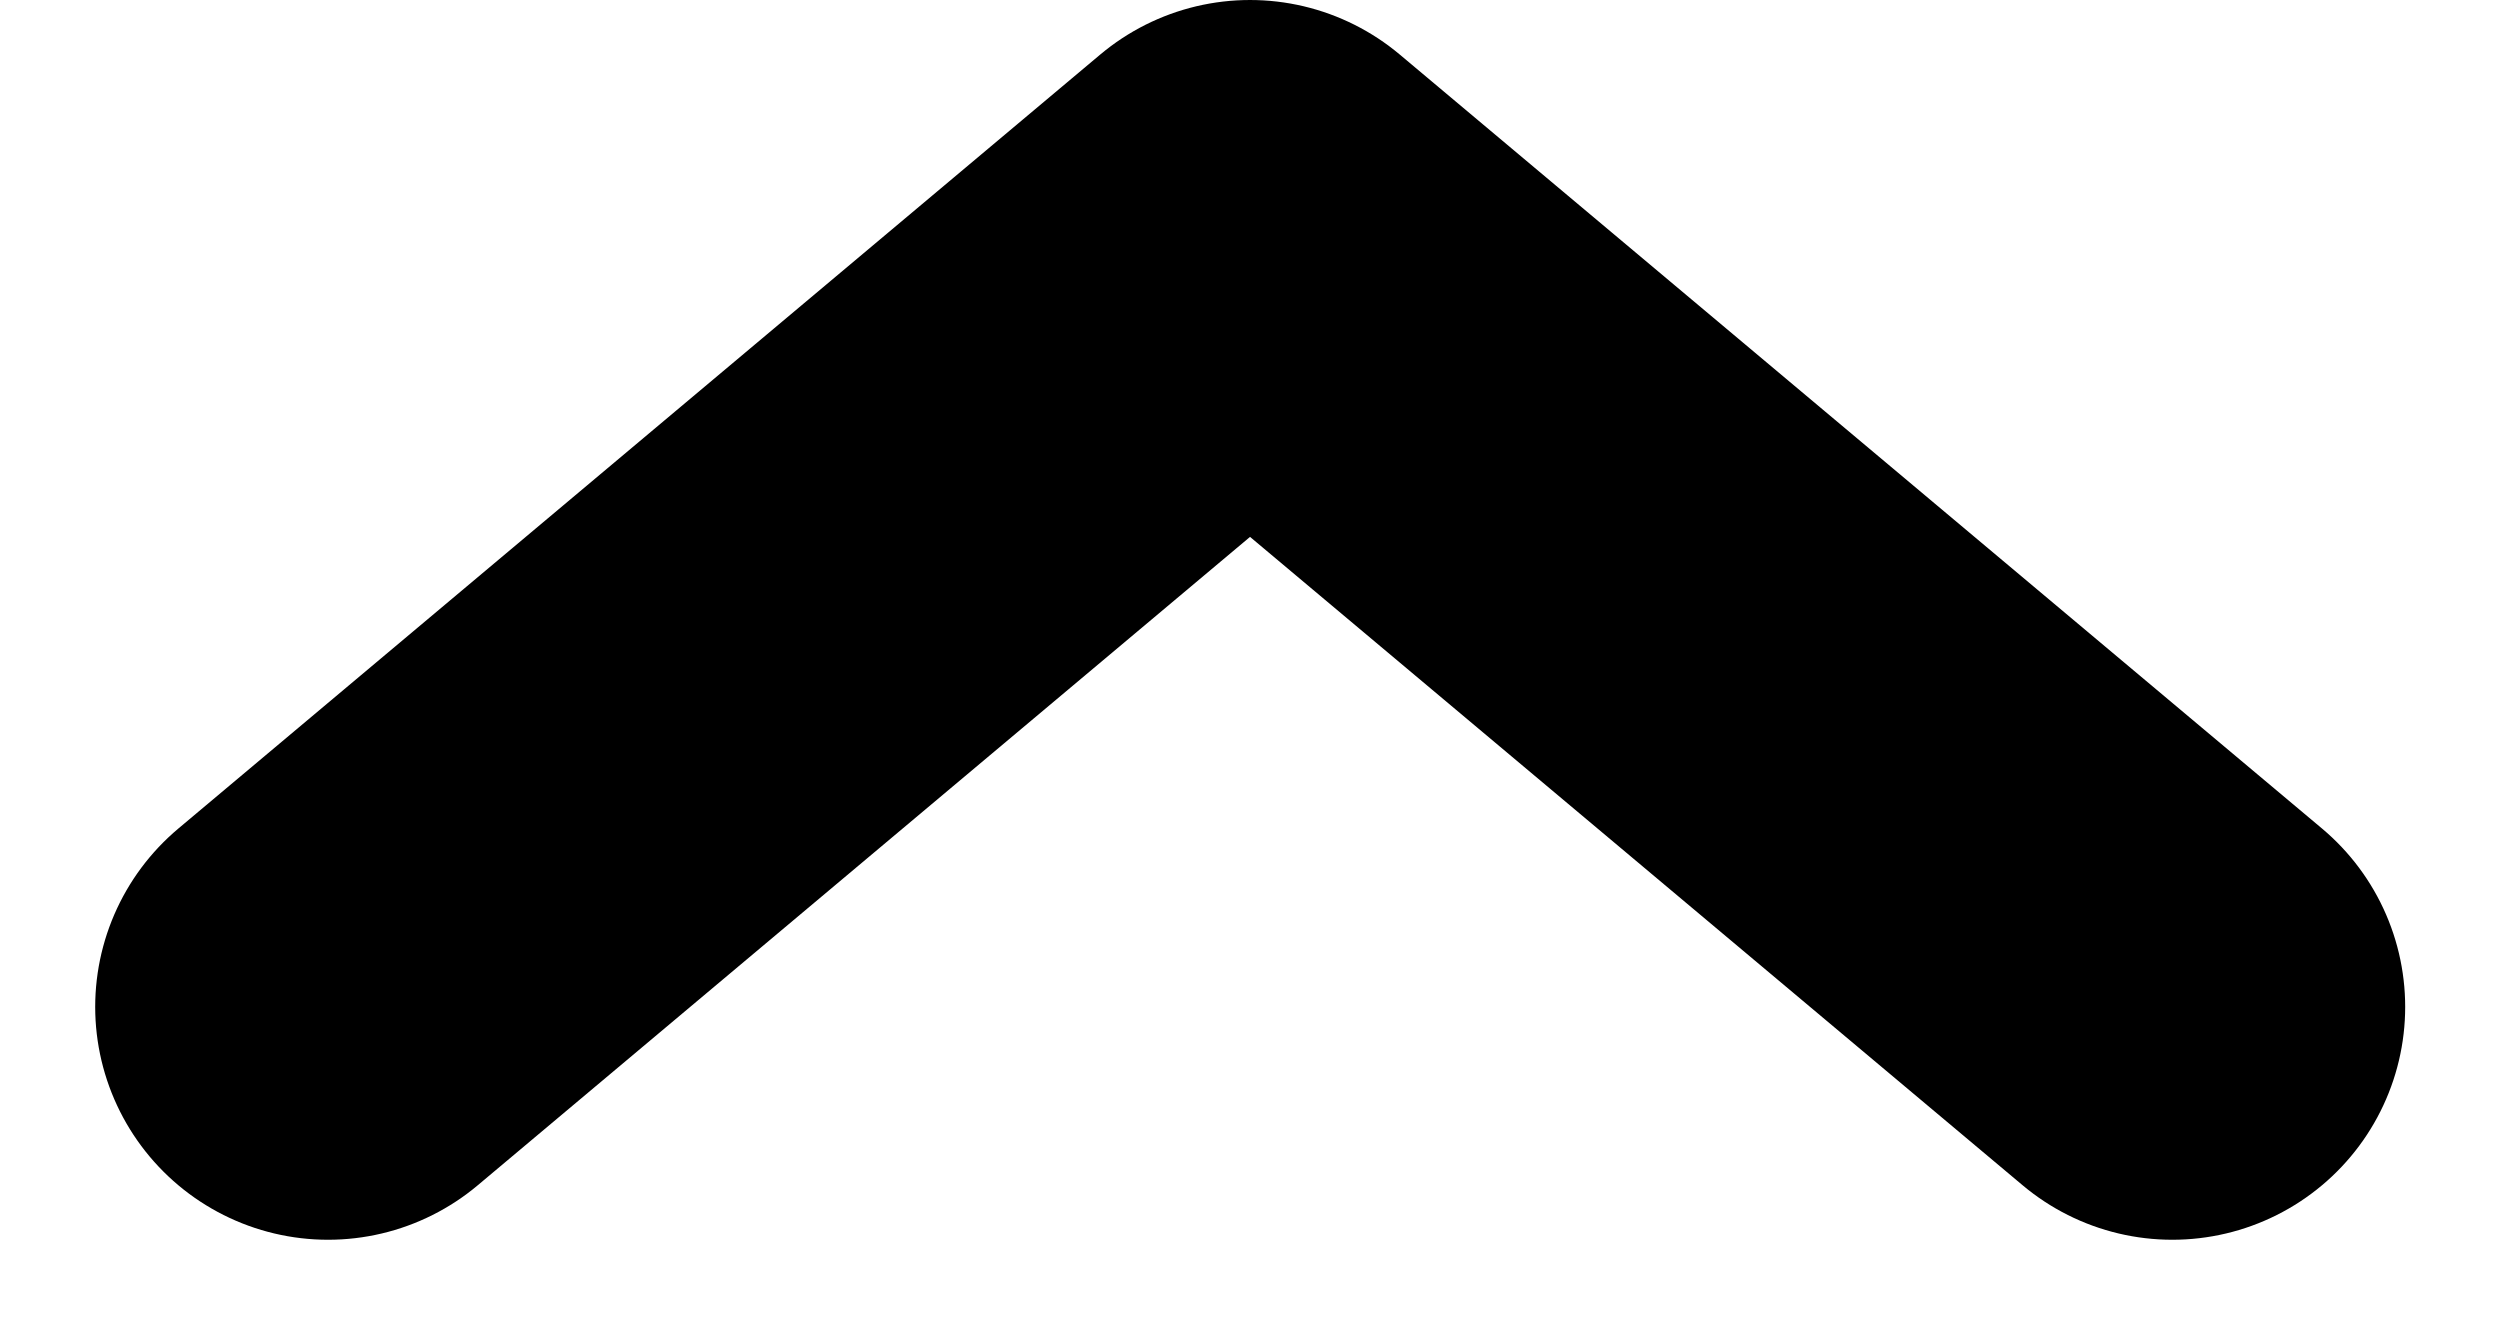
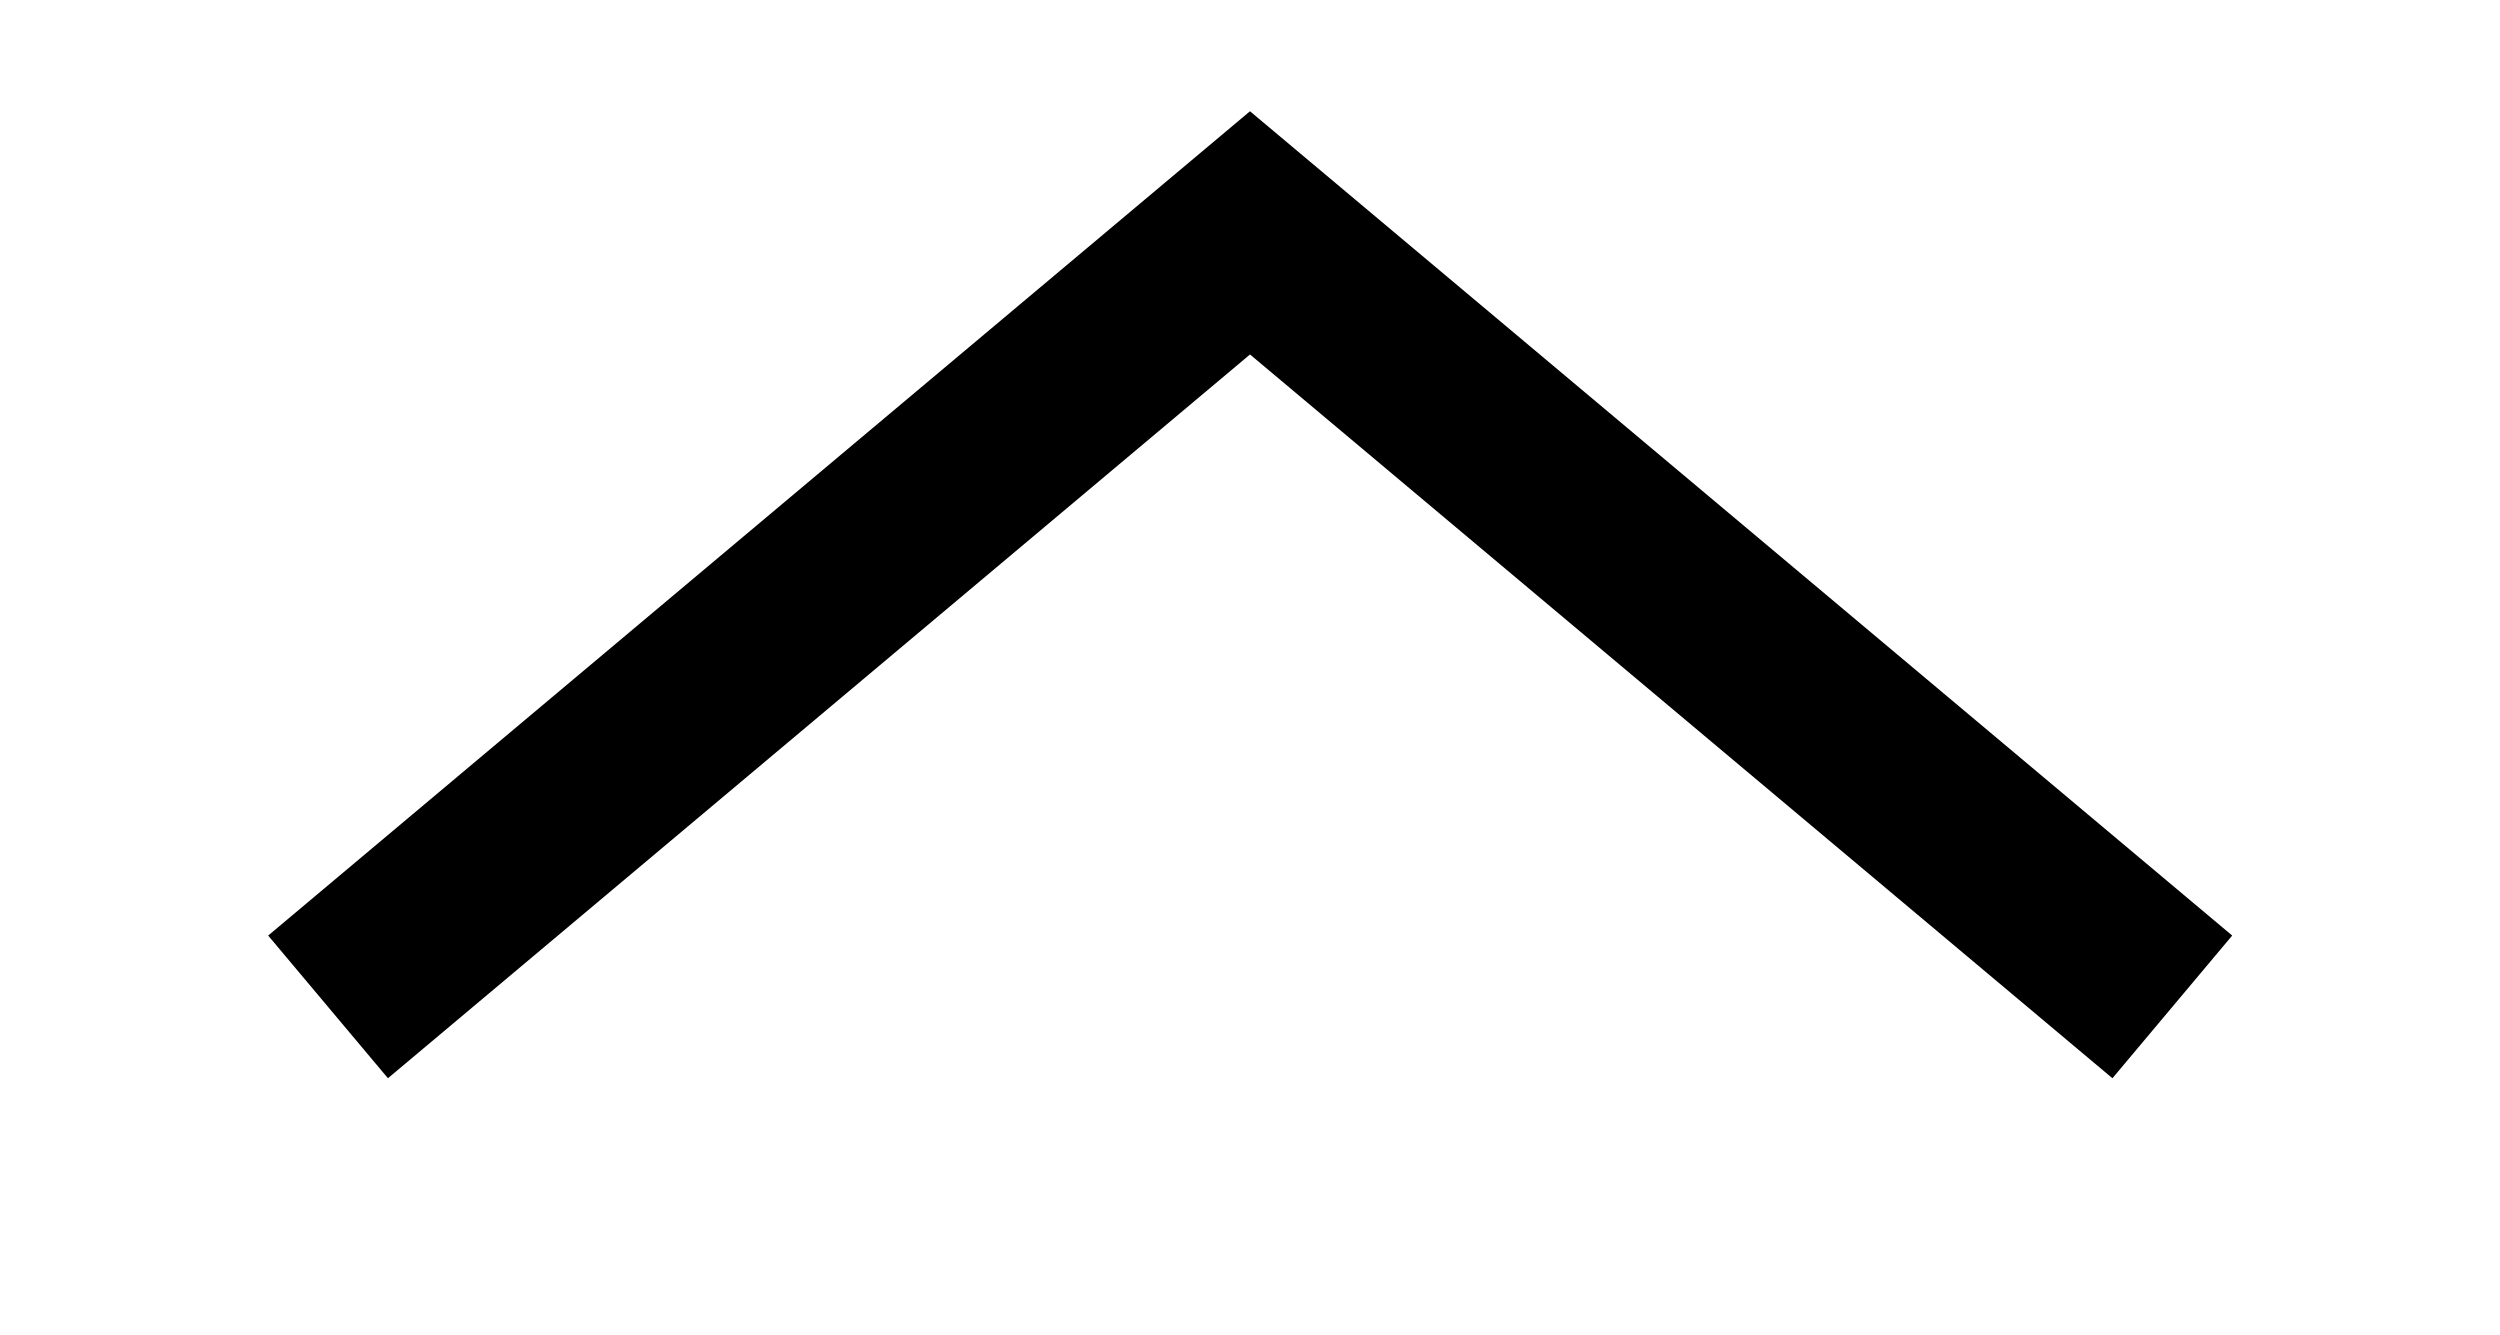
<svg xmlns="http://www.w3.org/2000/svg" width="13.42" height="7.166" viewBox="0 0 13.42 7.166">
-   <path id="Path_1" data-name="Path 1" d="M6,9.155,10.949,5,15.9,9.155" transform="translate(-4.239 -3.75)" fill="none" stroke="#000" stroke-linecap="round" stroke-linejoin="round" stroke-width="2.5" />
+   <path id="Path_1" data-name="Path 1" d="M6,9.155,10.949,5,15.9,9.155" transform="translate(-4.239 -3.75)" fill="none" stroke="#000" strokeLinecap="round" strokeLinejoin="round" strokeWidth="2.5" />
</svg>
